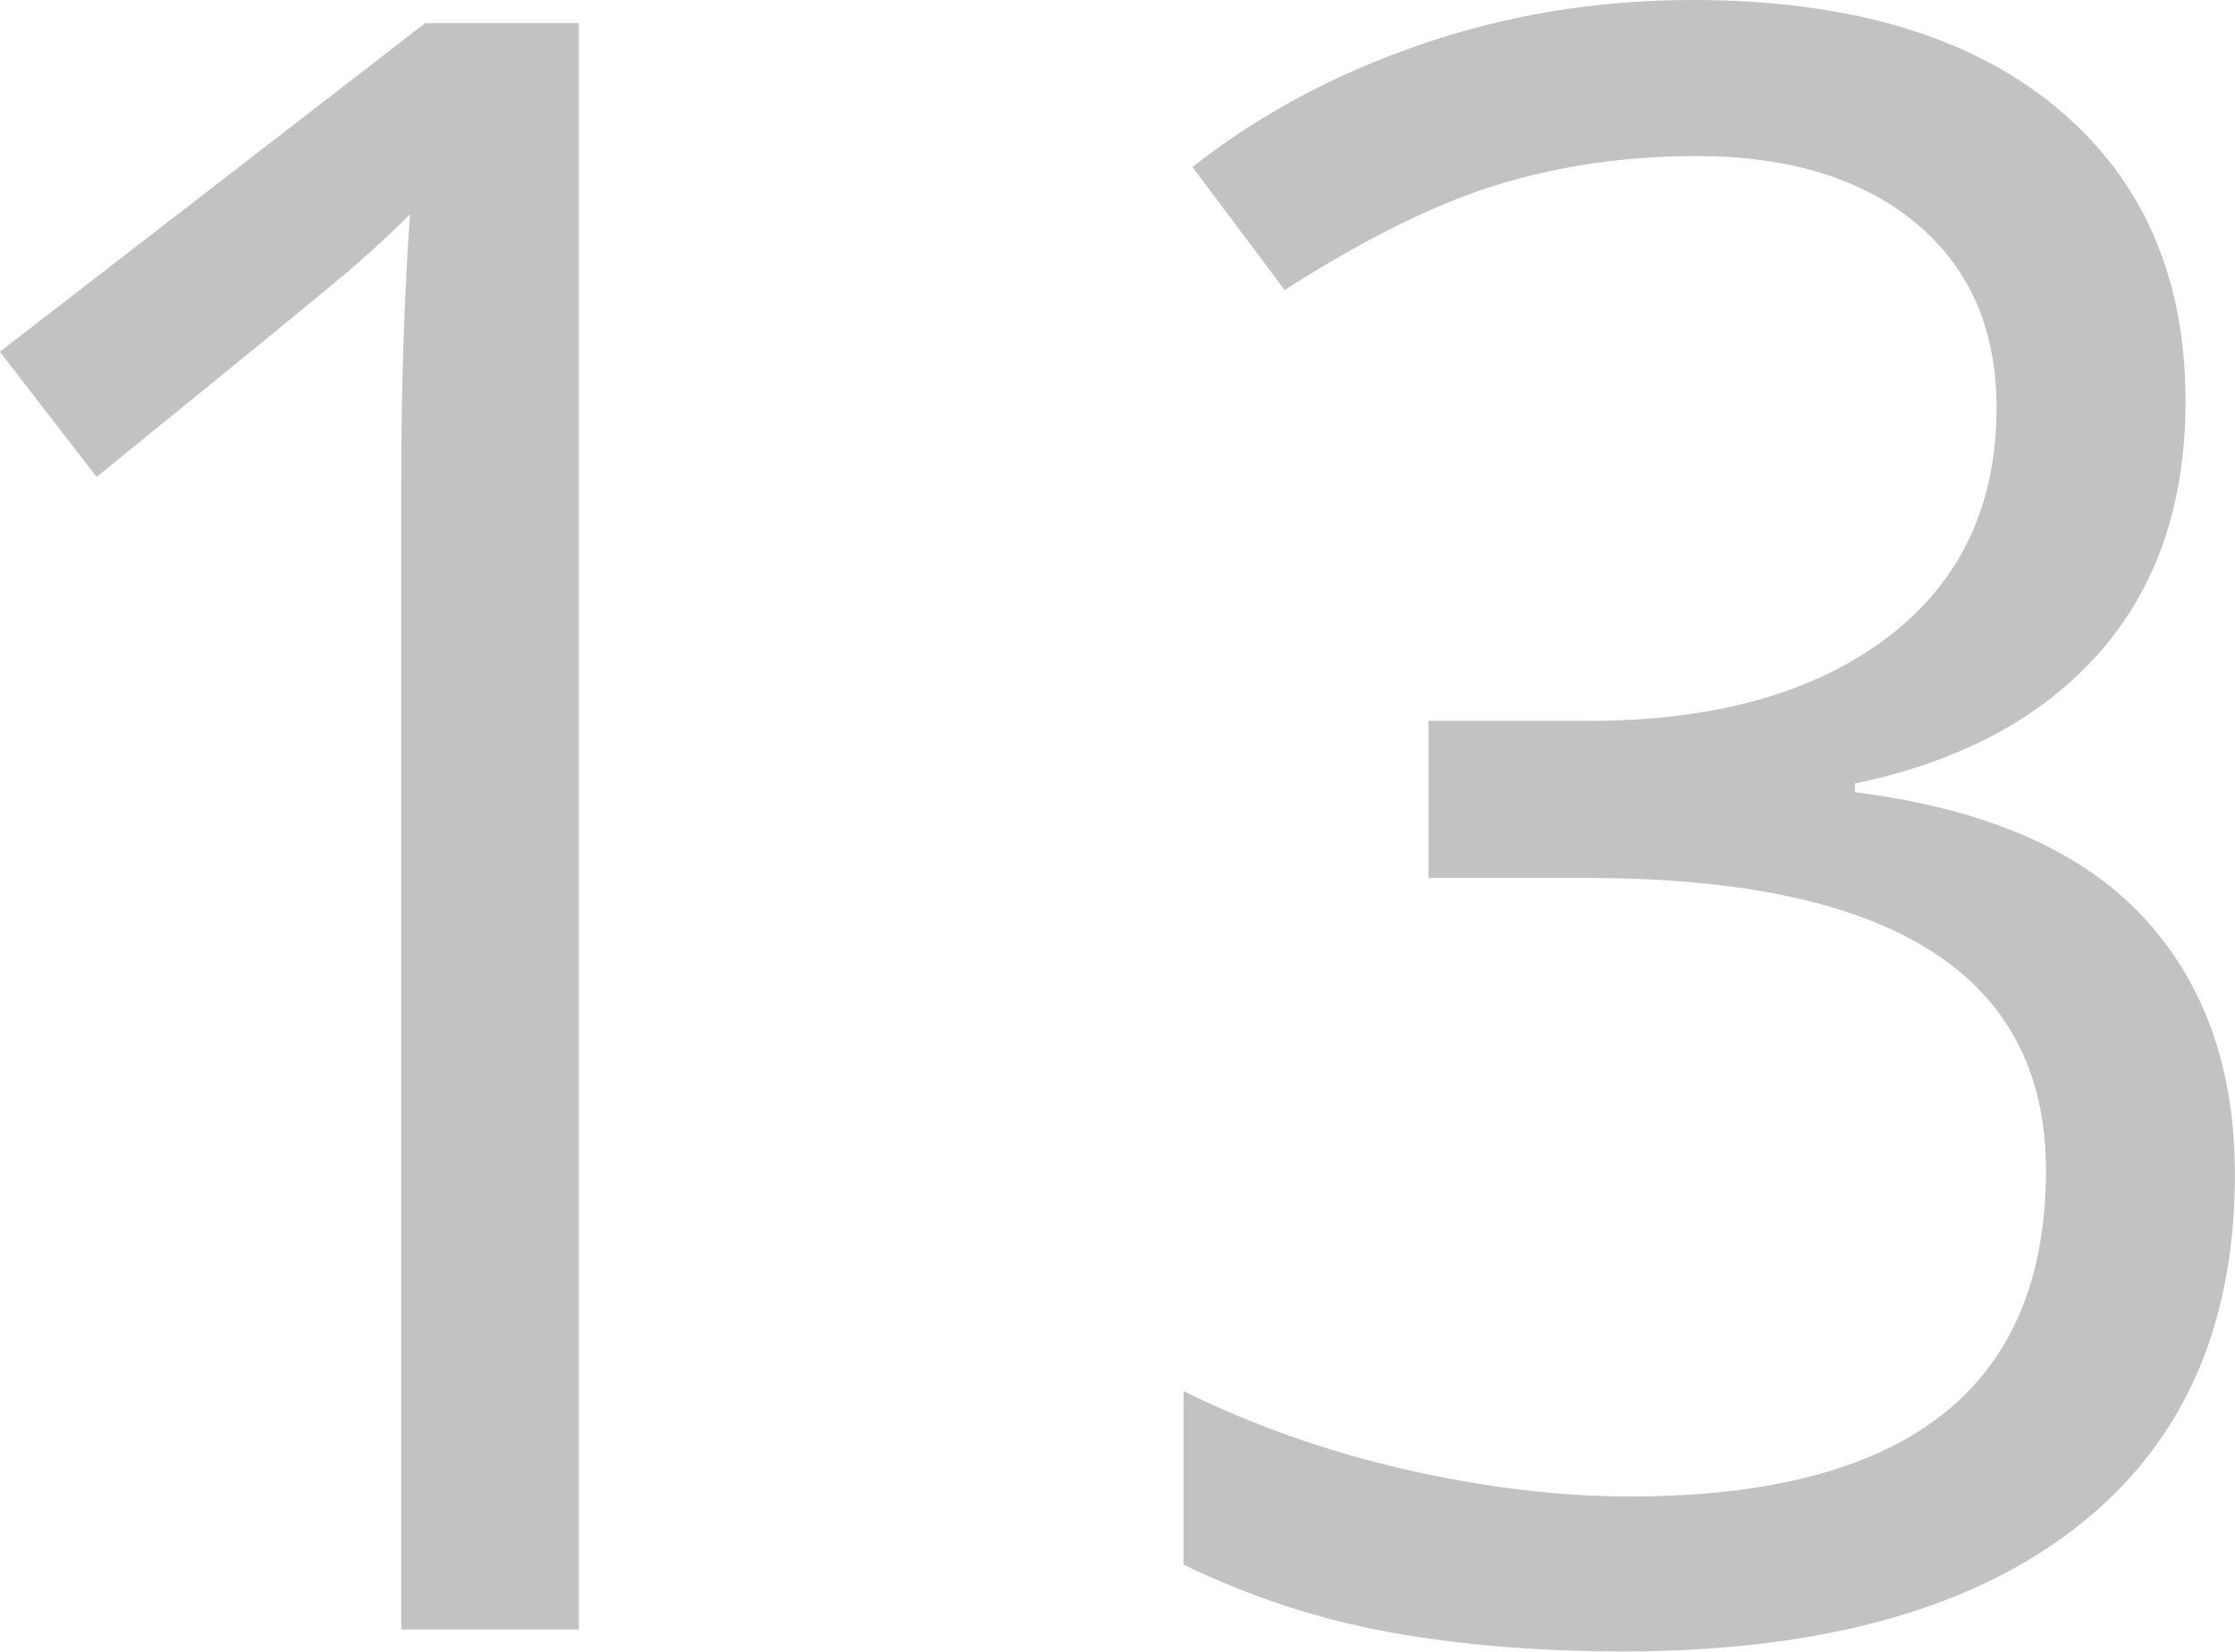
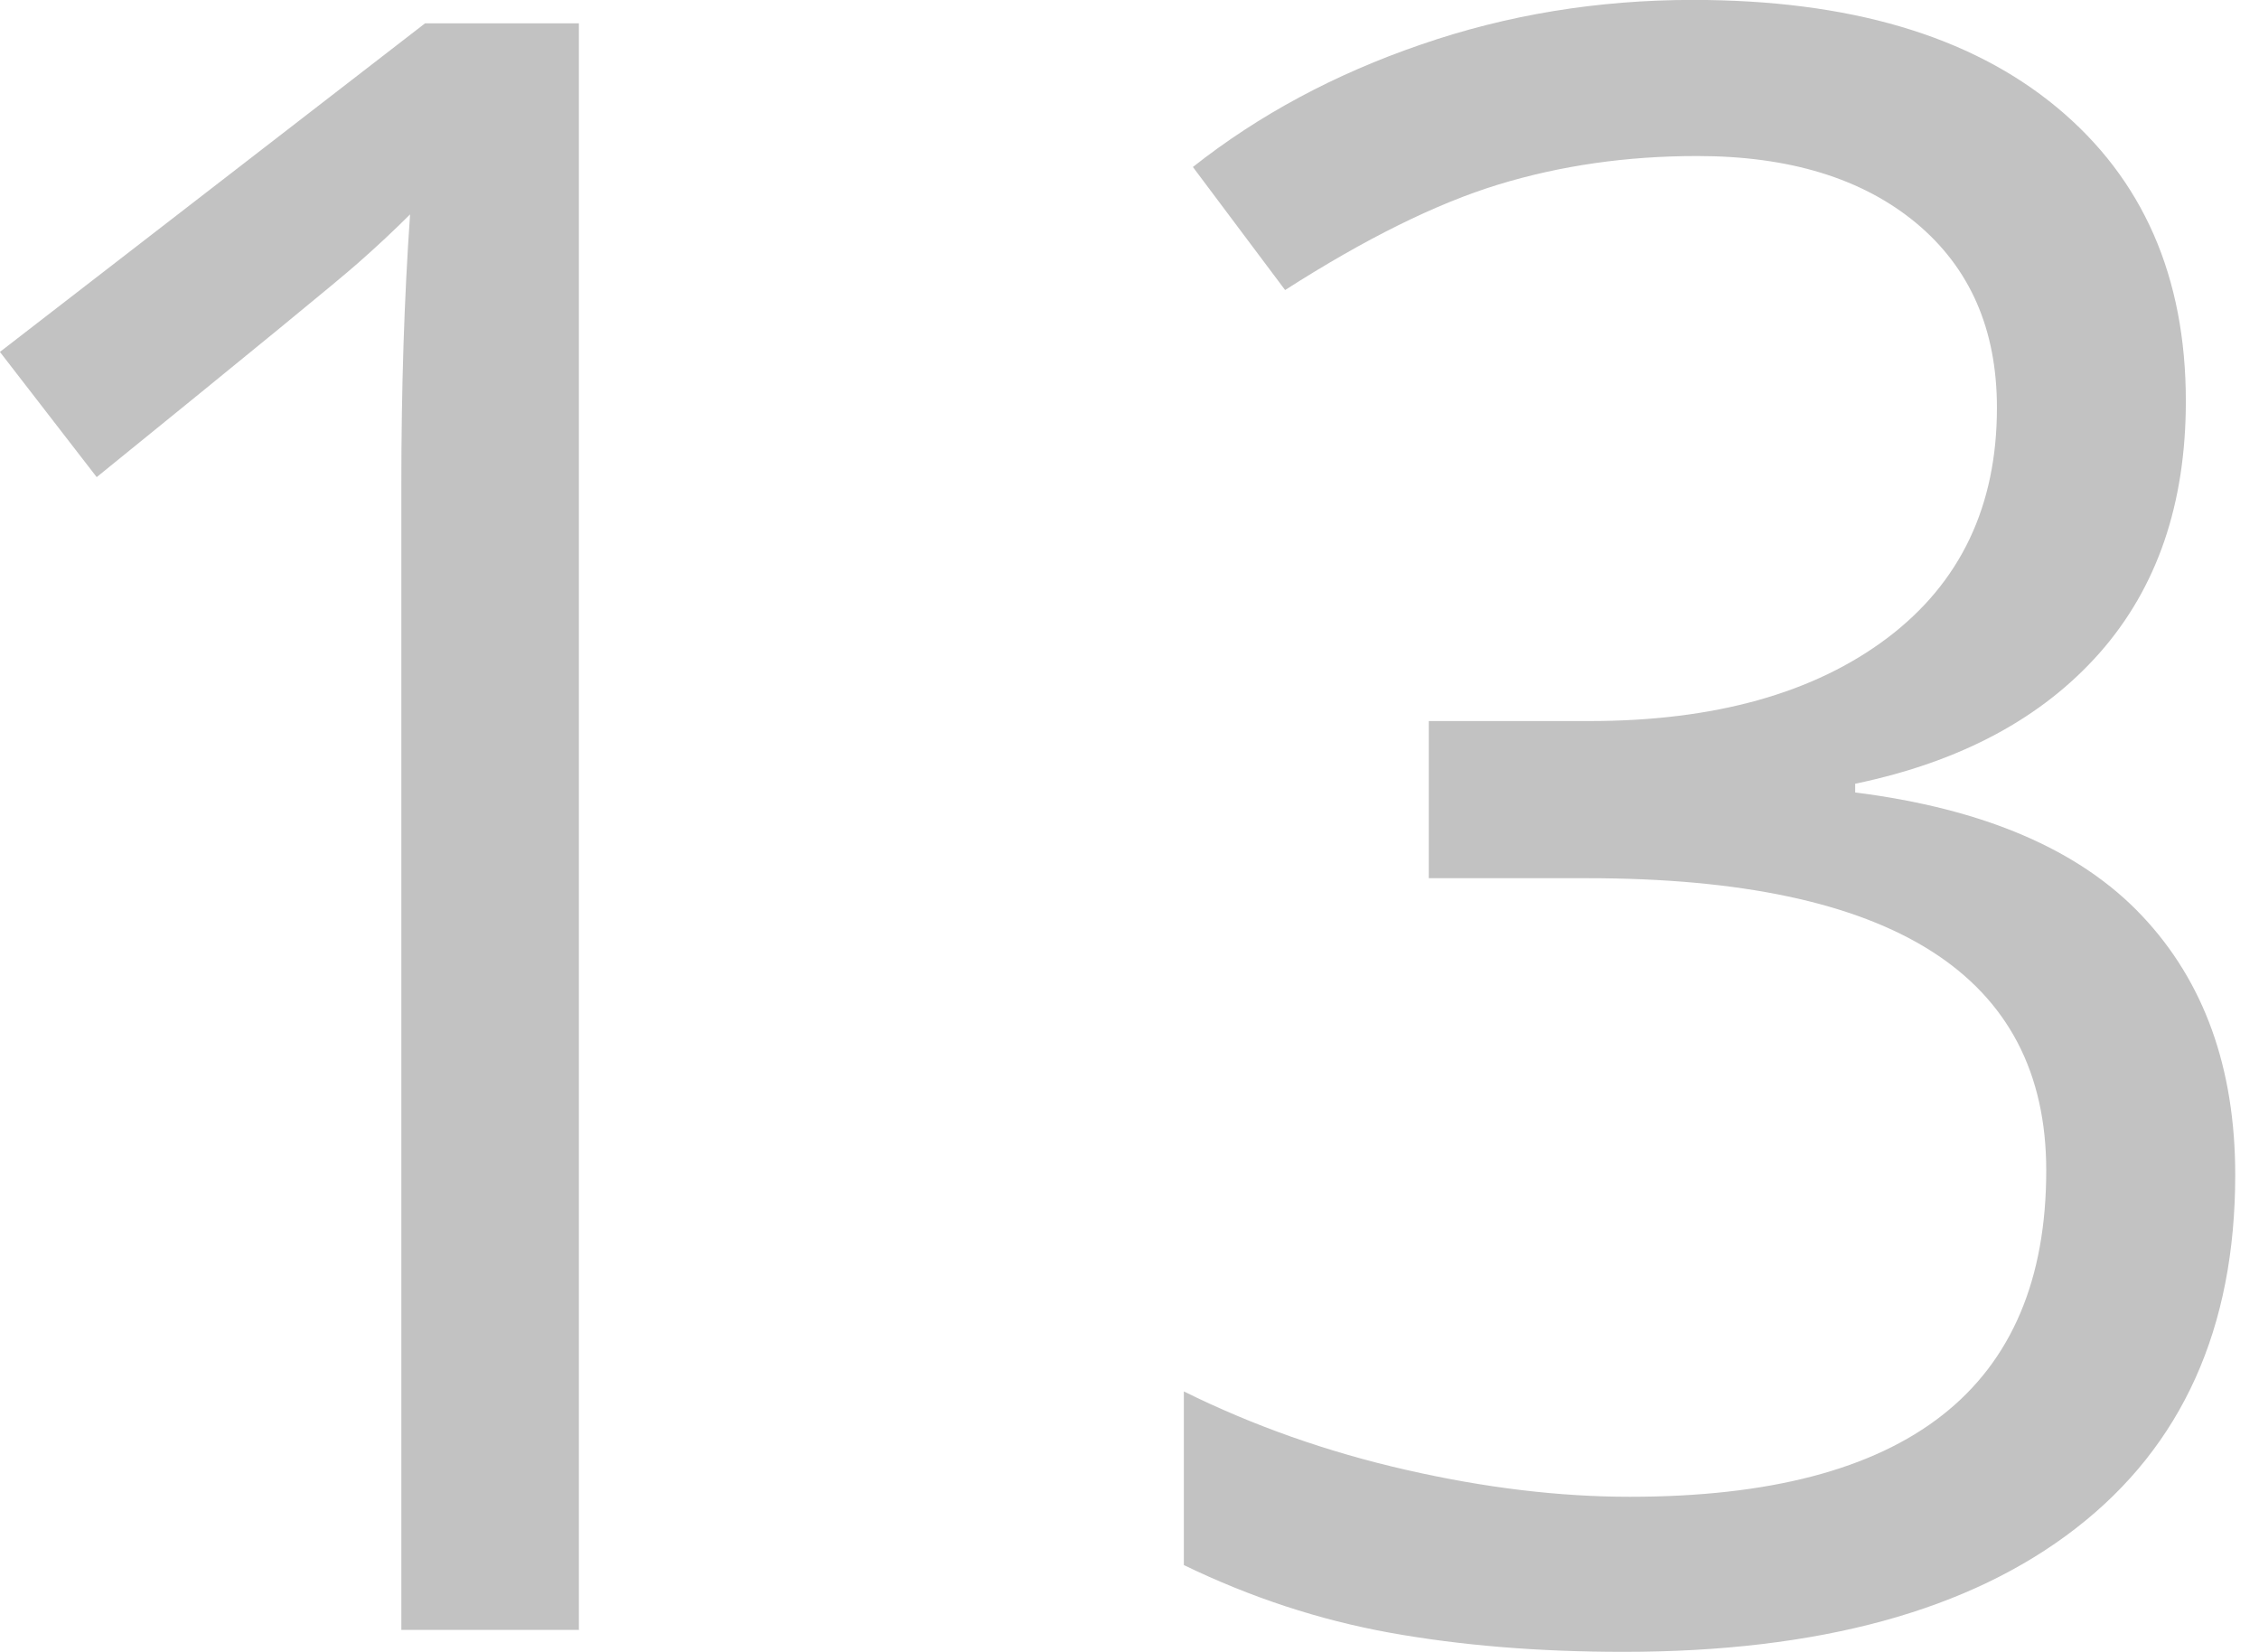
- <svg xmlns="http://www.w3.org/2000/svg" version="1.1" id="slash_x2B_13" x="0px" y="0px" width="27.924px" height="20.634px" viewBox="299.159 43.43 27.924 20.634" enable-background="new 299.159 43.43 27.924 20.634" xml:space="preserve">
-   <rect id="slash" x="145.523" y="31.502" transform="matrix(-0.9542 -0.2992 0.2992 -0.9542 245.4685 345.6487)" fill="#E0E0E0" width="7.344" height="245.061" />
-   <path id="num-2" fill="#C2C2C2" d="M326.465,48.442c0,1.281-0.359,2.329-1.078,3.144c-0.719,0.814-1.734,1.359-3.053,1.634v0.109   c1.609,0.202,2.805,0.714,3.582,1.538c0.777,0.823,1.166,1.903,1.166,3.239c0,1.913-0.662,3.384-1.99,4.414   c-1.326,1.029-3.211,1.544-5.654,1.544c-1.062,0-2.035-0.08-2.918-0.24c-0.883-0.16-1.74-0.441-2.574-0.844v-2.169   c0.869,0.43,1.797,0.757,2.779,0.981c0.984,0.224,1.916,0.336,2.795,0.336c3.469,0,5.201-1.359,5.201-4.077   c0-2.435-1.912-3.651-5.736-3.651h-1.979v-1.963h2.006c1.564,0,2.805-0.346,3.721-1.037c0.914-0.69,1.371-1.649,1.371-2.876   c0-0.979-0.336-1.747-1.008-2.306c-0.674-0.559-1.586-0.838-2.738-0.838c-0.879,0-1.707,0.119-2.486,0.357   c-0.777,0.238-1.664,0.677-2.662,1.317l-1.152-1.537c0.822-0.649,1.771-1.16,2.85-1.53c1.074-0.371,2.207-0.557,3.396-0.557   c1.949,0,3.463,0.446,4.543,1.339S326.465,46.887,326.465,48.442z" />
-   <path id="num-1" fill="#C2C2C2" d="M306.397,63.79h-2.225V49.485c0-1.189,0.035-2.314,0.109-3.377   c-0.191,0.192-0.408,0.394-0.646,0.604c-0.238,0.211-1.328,1.103-3.269,2.677l-1.209-1.564l5.313-4.105h1.921v20.07H306.397z" />
+ <svg xmlns="http://www.w3.org/2000/svg" version="1.1" id="slash_x2B_13" x="0px" y="0px" width="28.222px" height="20.634px" viewBox="299.157 43.43 28.222 20.634" enable-background="new 299.157 43.43 28.222 20.634" xml:space="preserve">
+   <path id="num-2" fill="#C2C2C2" d="M326.465,48.442c0,1.281-0.358,2.329-1.078,3.145c-0.719,0.813-1.733,1.358-3.053,1.633v0.109  c1.609,0.203,2.805,0.715,3.582,1.539c0.777,0.822,1.166,1.902,1.166,3.238c0,1.913-0.662,3.385-1.99,4.414  c-1.326,1.029-3.211,1.544-5.654,1.544c-1.062,0-2.034-0.08-2.918-0.239c-0.883-0.16-1.739-0.441-2.573-0.845v-2.169  c0.869,0.43,1.797,0.757,2.778,0.98c0.984,0.225,1.916,0.336,2.795,0.336c3.47,0,5.201-1.358,5.201-4.076  c0-2.436-1.912-3.651-5.735-3.651h-1.979v-1.963h2.006c1.564,0,2.806-0.347,3.722-1.037c0.914-0.69,1.37-1.649,1.37-2.876  c0-0.979-0.336-1.747-1.008-2.307c-0.674-0.559-1.586-0.838-2.737-0.838c-0.88,0-1.707,0.119-2.486,0.357  c-0.777,0.238-1.664,0.678-2.662,1.317l-1.152-1.537c0.822-0.649,1.771-1.16,2.851-1.53c1.074-0.371,2.207-0.557,3.396-0.557  c1.949,0,3.463,0.445,4.543,1.339S326.465,46.887,326.465,48.442z" />
+   <path id="num-1" fill="#C2C2C2" d="M306.397,63.79h-2.226V49.485c0-1.189,0.035-2.314,0.109-3.377  c-0.191,0.191-0.408,0.395-0.646,0.604c-0.237,0.211-1.327,1.104-3.269,2.678l-1.209-1.564l5.312-4.105h1.921v20.07H306.397z" />
</svg>
